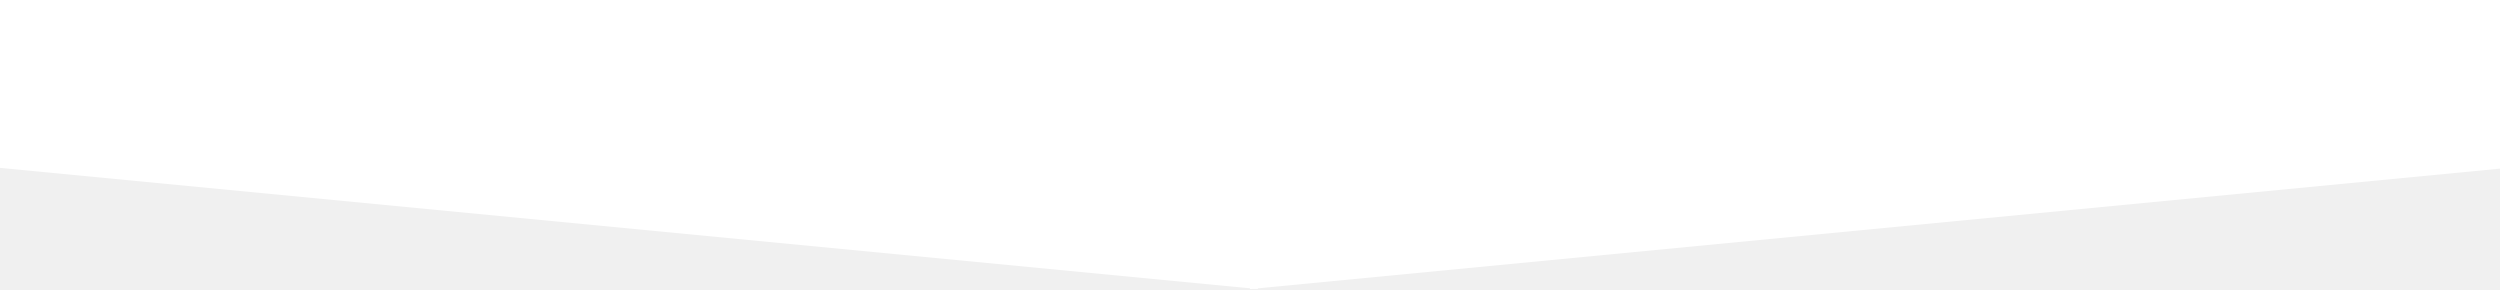
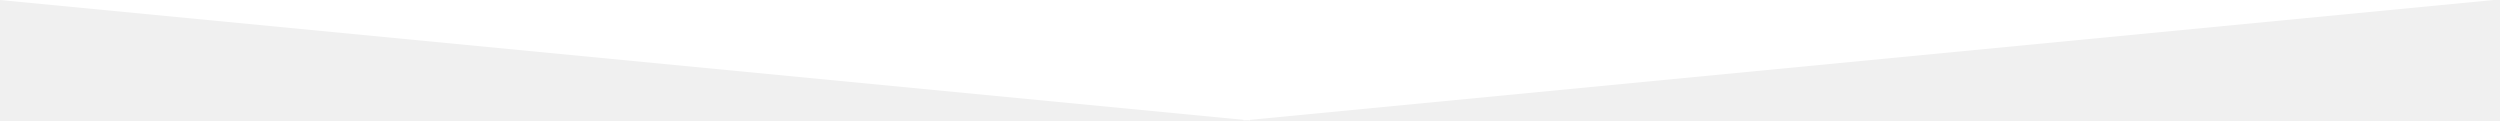
- <svg xmlns="http://www.w3.org/2000/svg" width="320" height="37" viewBox="0 0 320 37" fill="none">
-   <path fill-rule="evenodd" clip-rule="evenodd" d="M-223 0H161V37L-223 0Z" fill="white" />
-   <path fill-rule="evenodd" clip-rule="evenodd" d="M544 0H160V37L544 0Z" fill="white" />
+ <svg xmlns="http://www.w3.org/2000/svg" width="768" height="37" viewBox="0 0 320 37" fill="none">
+   <path fill-rule="evenodd" clip-rule="evenodd" d="M-224 0H160V37L-224 0Z" fill="white" />
+   <path fill-rule="evenodd" clip-rule="evenodd" d="M542 0H158V37L542 0Z" fill="white" />
</svg>
